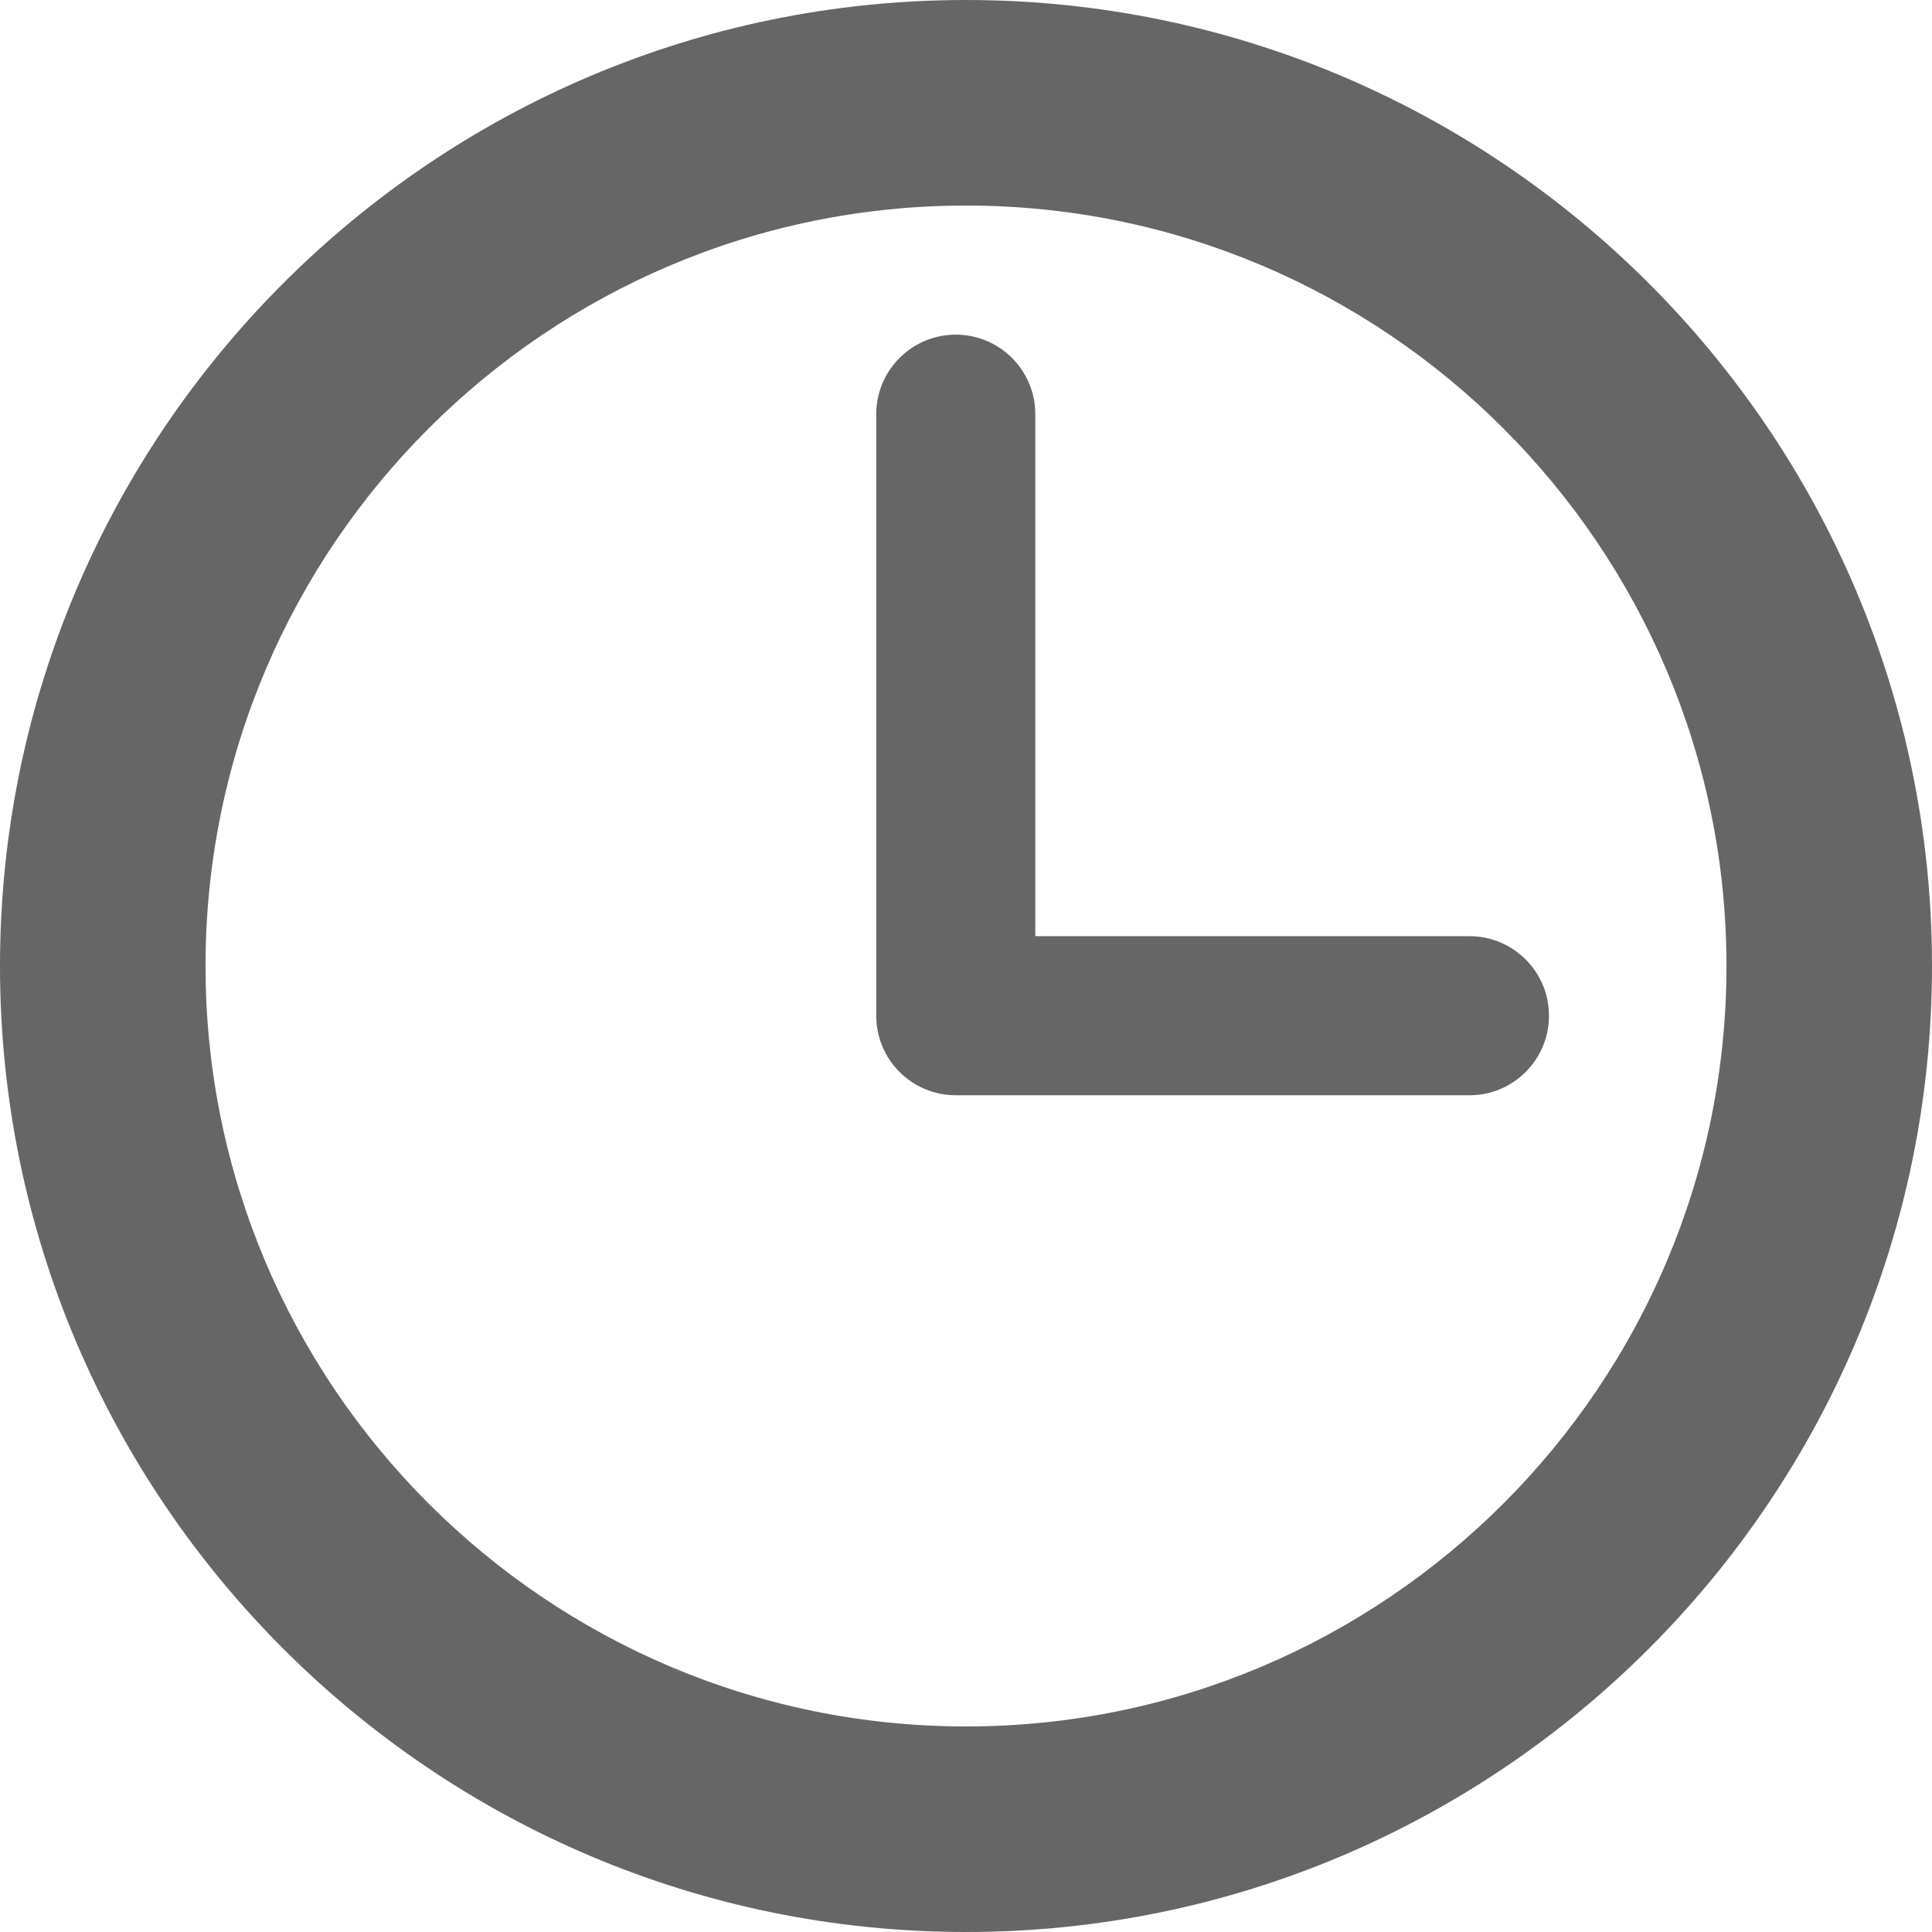
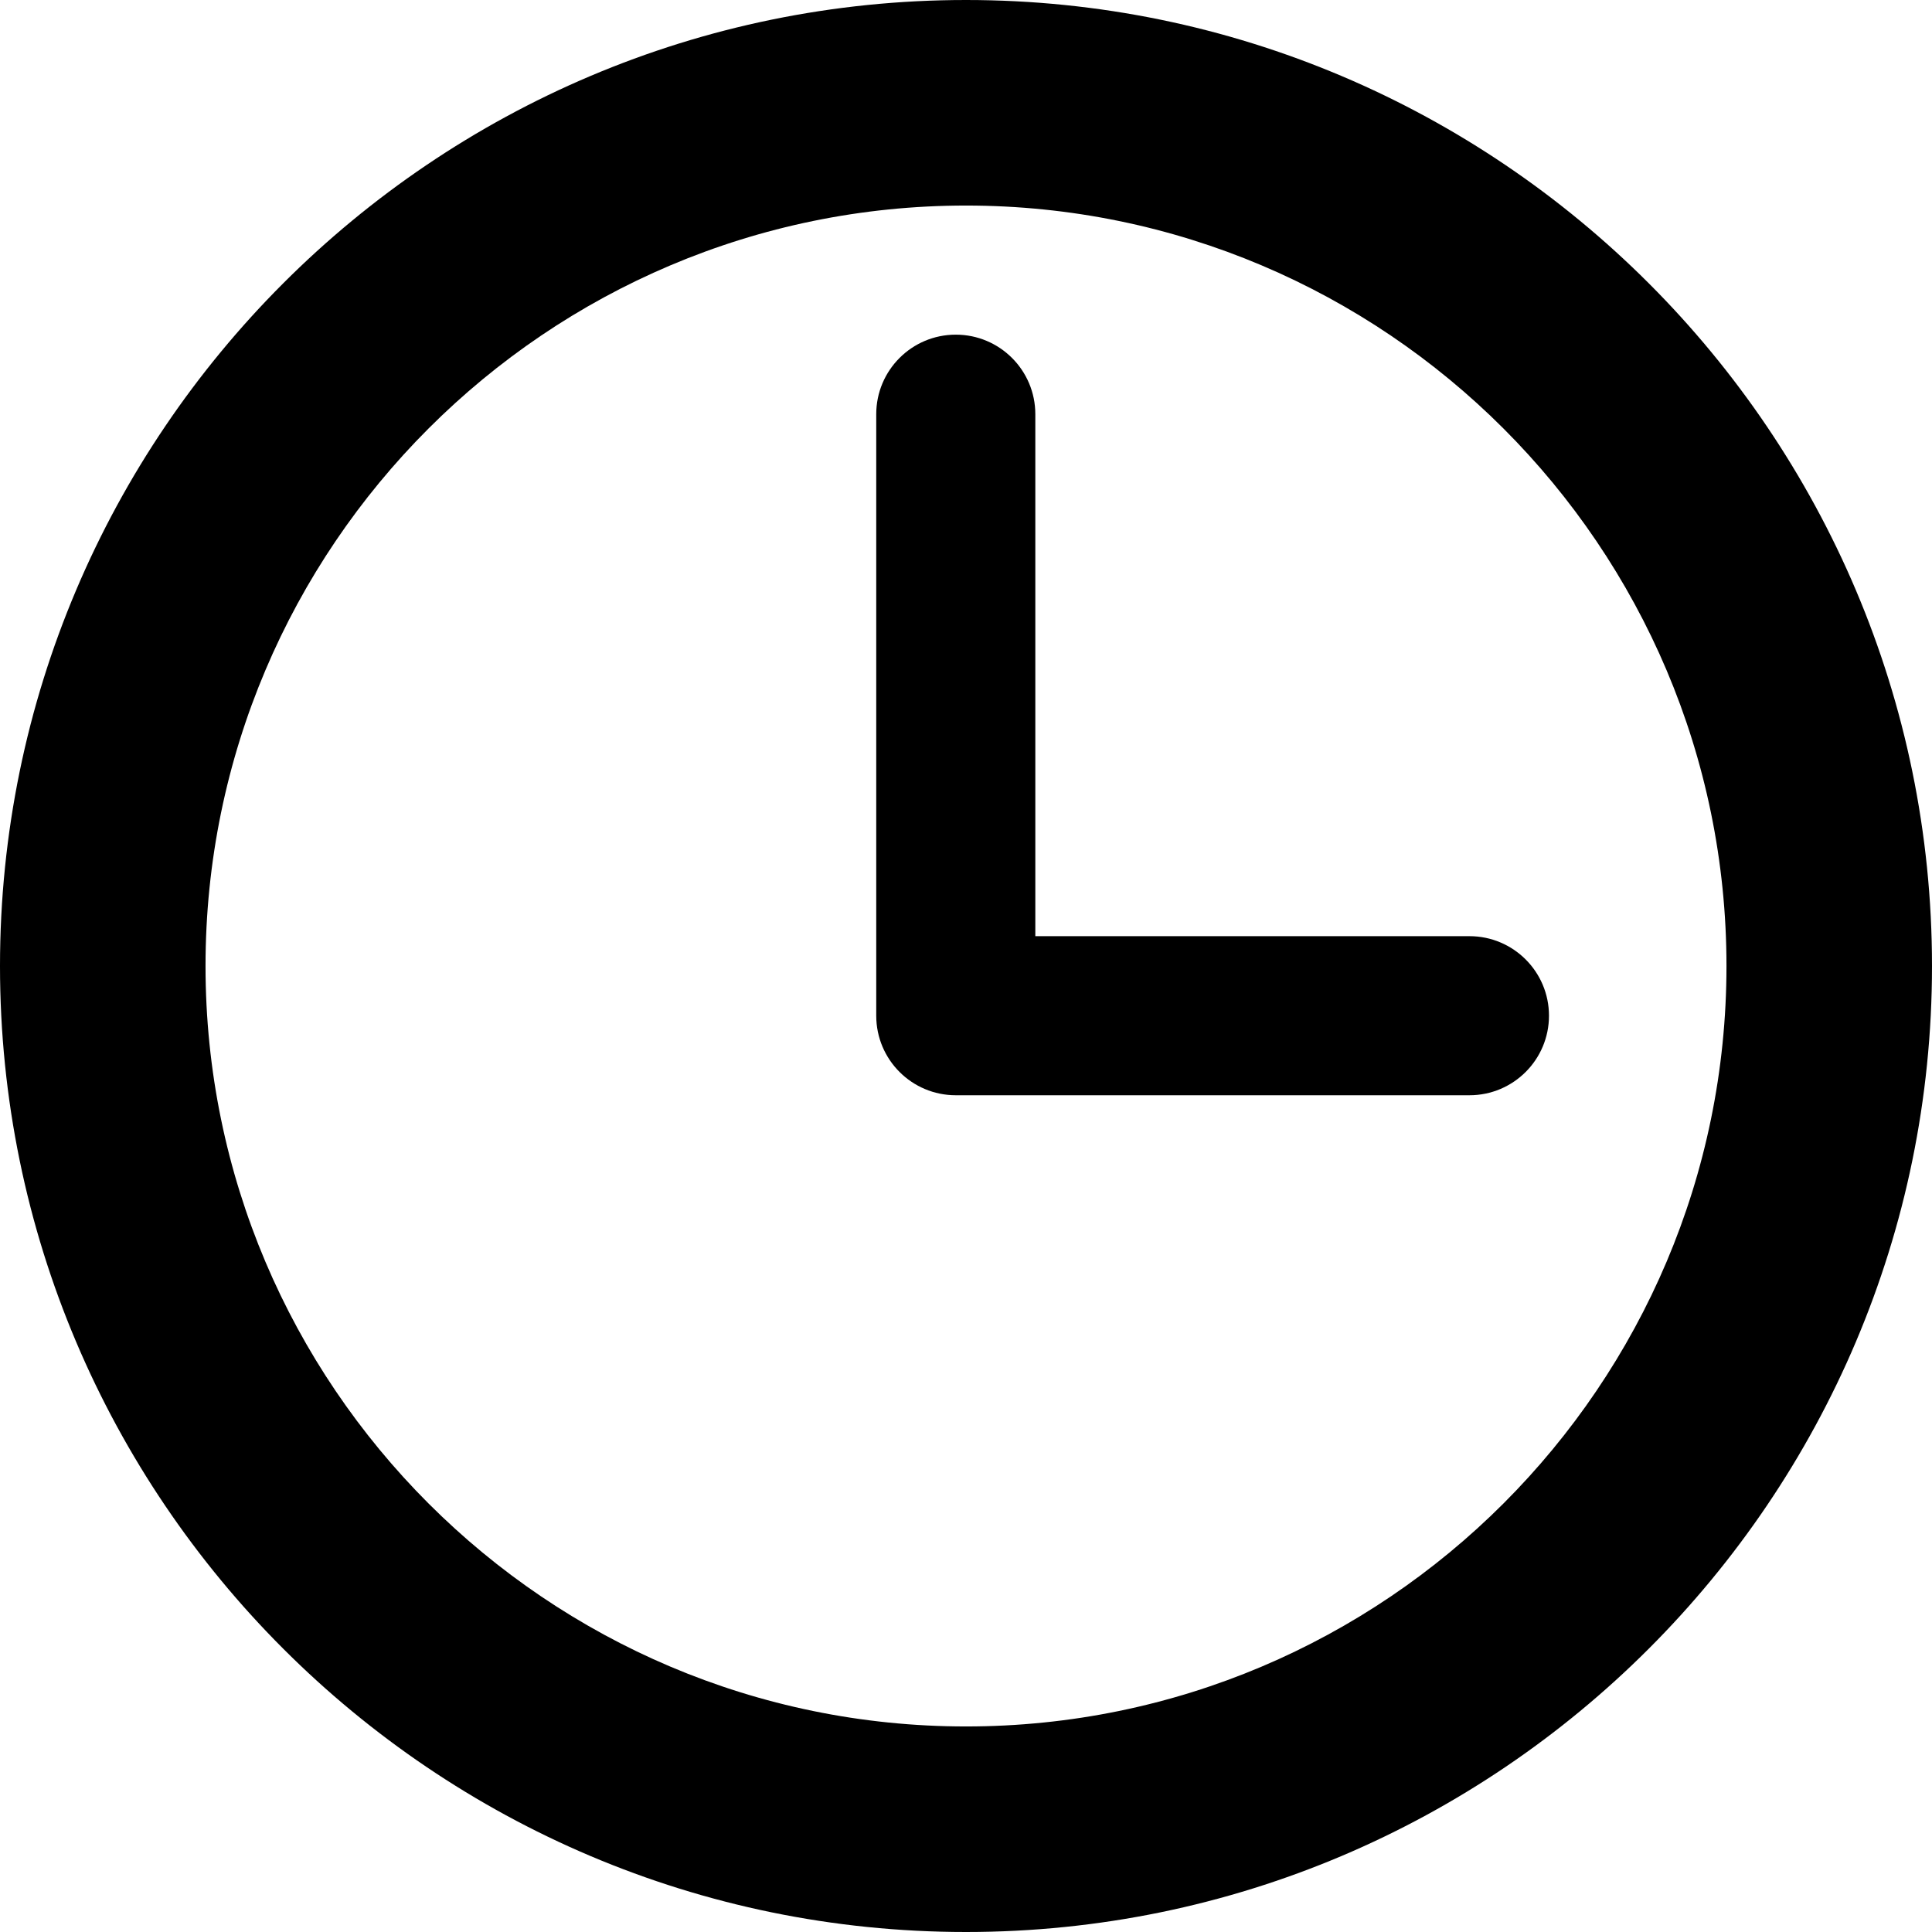
- <svg xmlns="http://www.w3.org/2000/svg" version="1.1" id="Capa_1" fill="#666" x="0px" y="0px" width="97.16px" height="97.16px" viewBox="0 0 97.16 97.16" style="enable-background:new 0 0 97.16 97.16;" xml:space="preserve">
+ <svg xmlns="http://www.w3.org/2000/svg" version="1.1" id="Capa_1" fill="#000" x="0px" y="0px" width="97.16px" height="97.16px" viewBox="0 0 97.16 97.16" style="enable-background:new 0 0 97.16 97.16;" xml:space="preserve">
  <g>
    <g>
      <path d="M48.58,0C21.793,0,0,21.793,0,48.58s21.793,48.58,48.58,48.58s48.58-21.793,48.58-48.58S75.367,0,48.58,0z M48.58,86.823    c-21.087,0-38.244-17.155-38.244-38.243S27.493,10.337,48.58,10.337S86.824,27.492,86.824,48.58S69.667,86.823,48.58,86.823z" />
      <path d="M73.898,47.08H52.066V20.83c0-2.209-1.791-4-4-4c-2.209,0-4,1.791-4,4v30.25c0,2.209,1.791,4,4,4h25.832    c2.209,0,4-1.791,4-4S76.107,47.08,73.898,47.08z" />
    </g>
  </g>
  <g>
	</g>
  <g>
	</g>
  <g>
	</g>
  <g>
	</g>
  <g>
	</g>
  <g>
	</g>
  <g>
	</g>
  <g>
	</g>
  <g>
	</g>
  <g>
	</g>
  <g>
	</g>
  <g>
	</g>
  <g>
	</g>
  <g>
	</g>
  <g>
	</g>
</svg>
